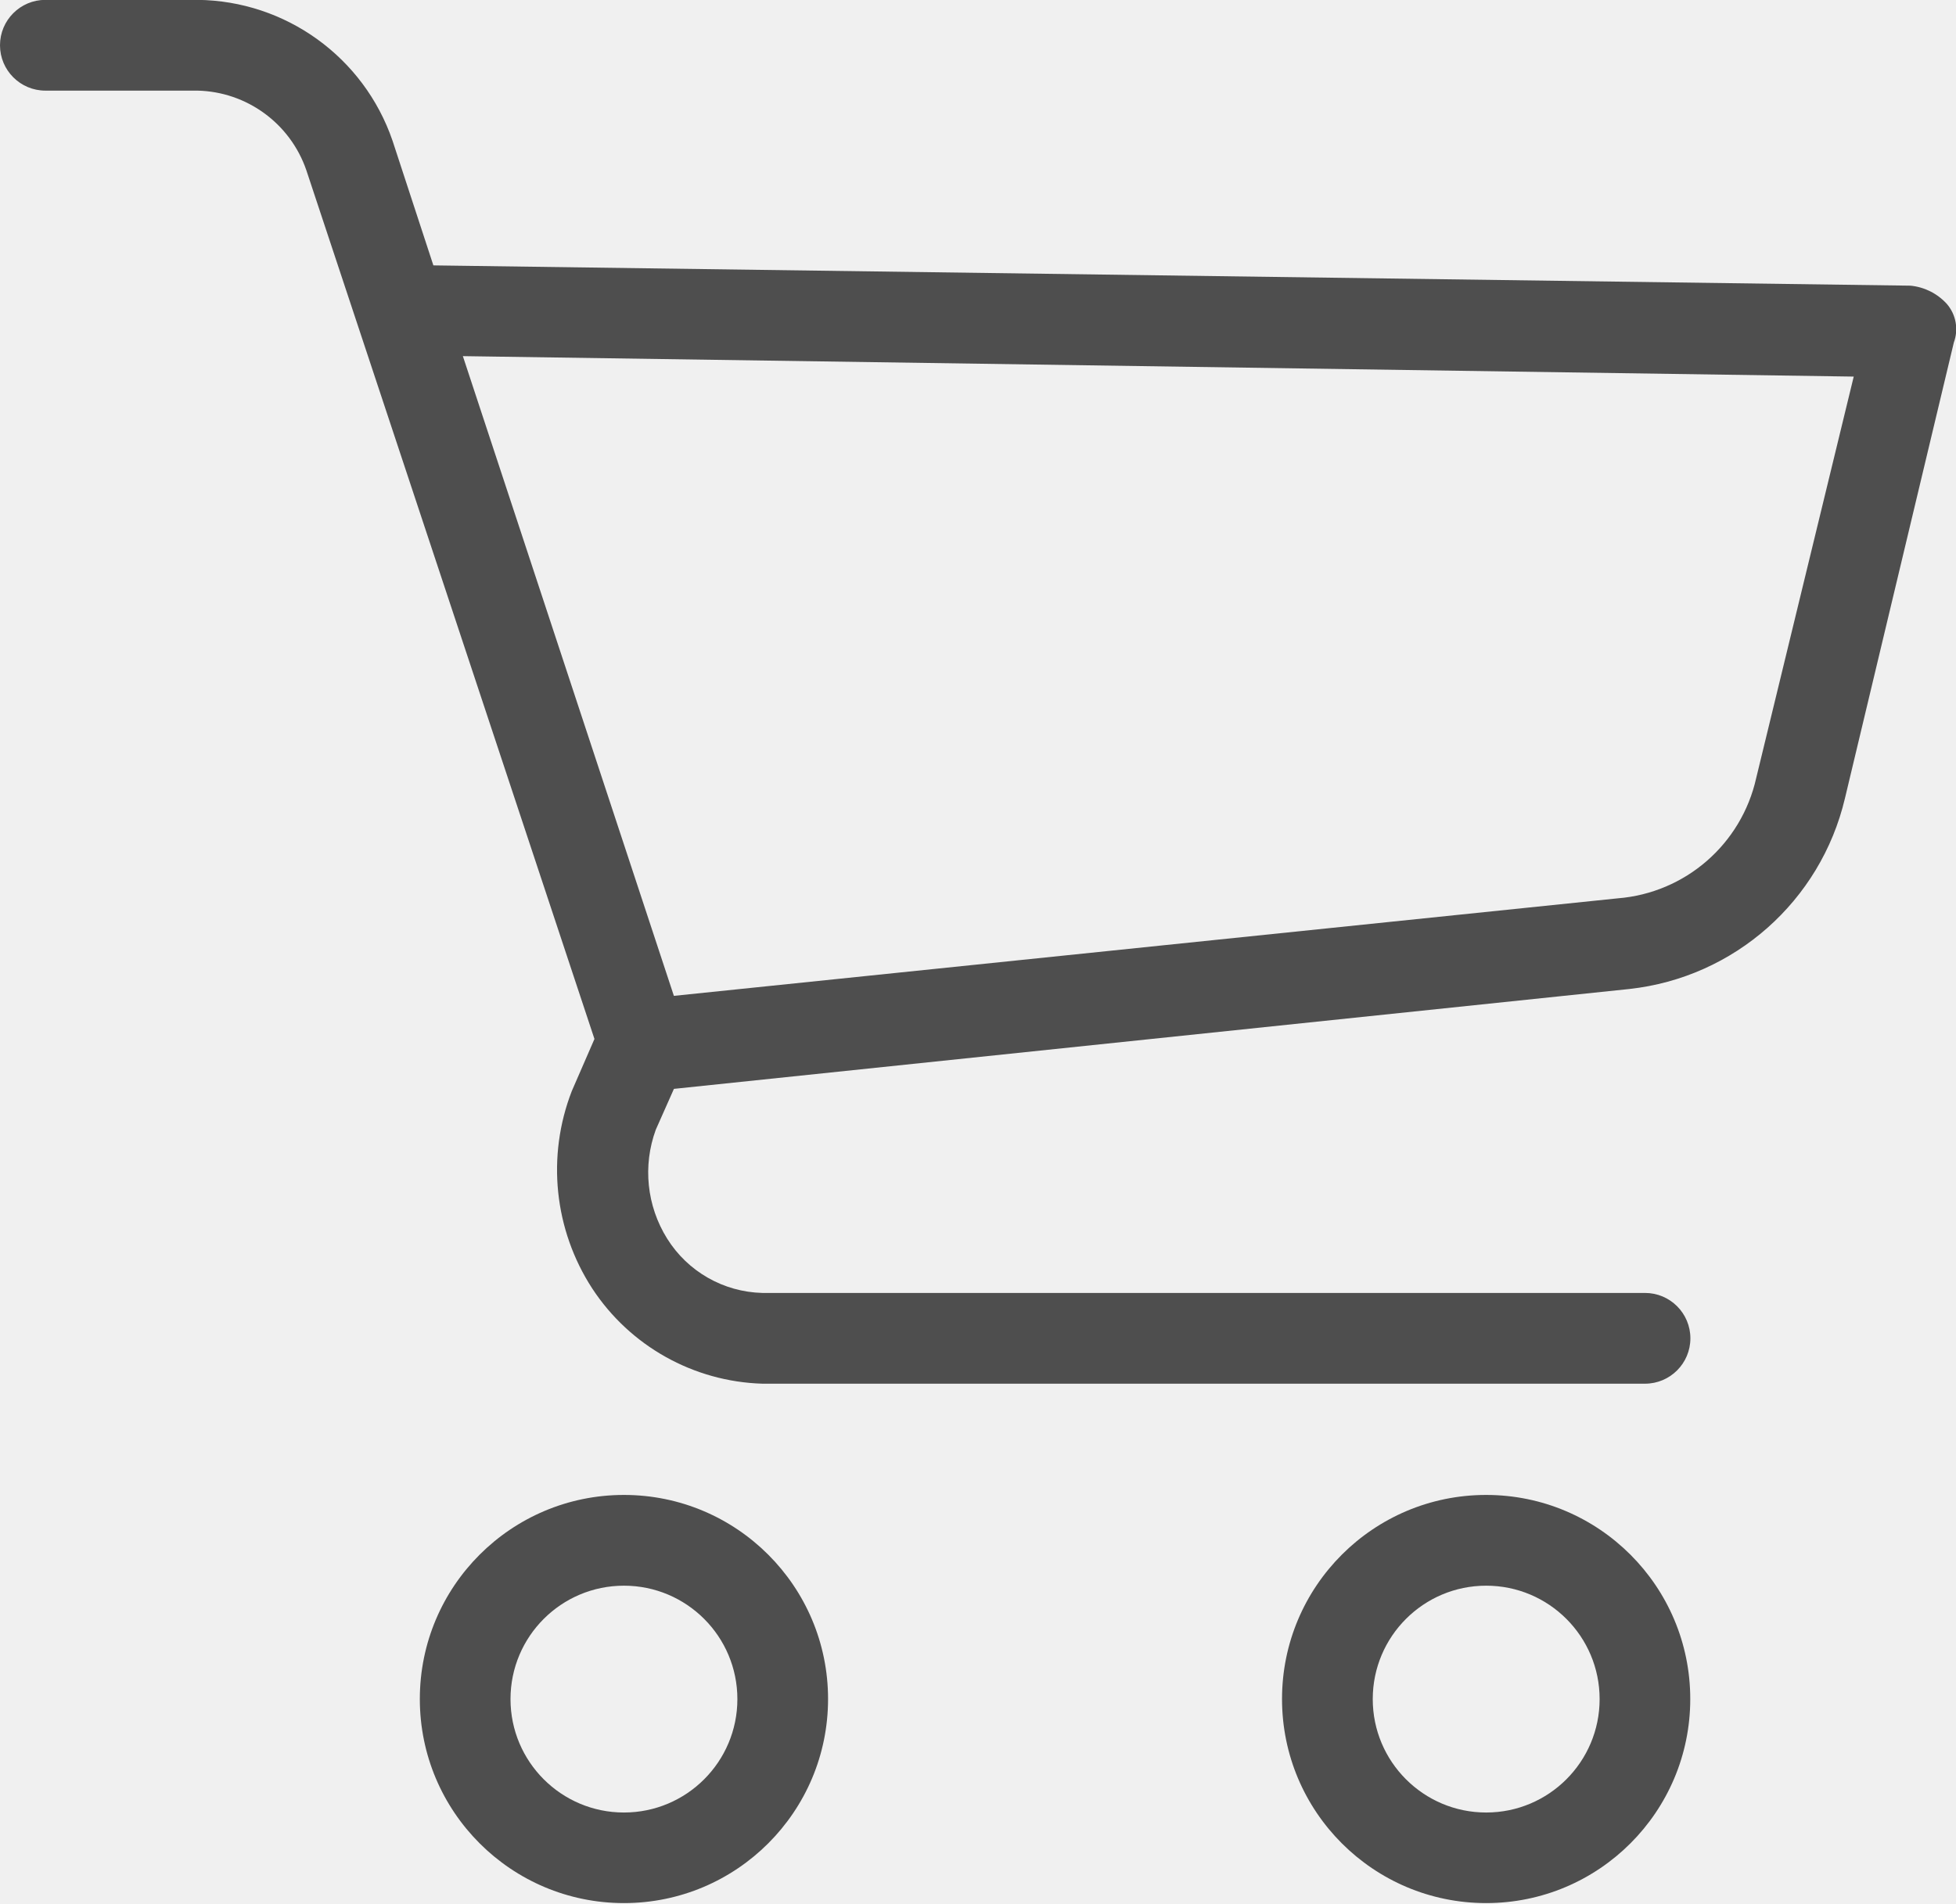
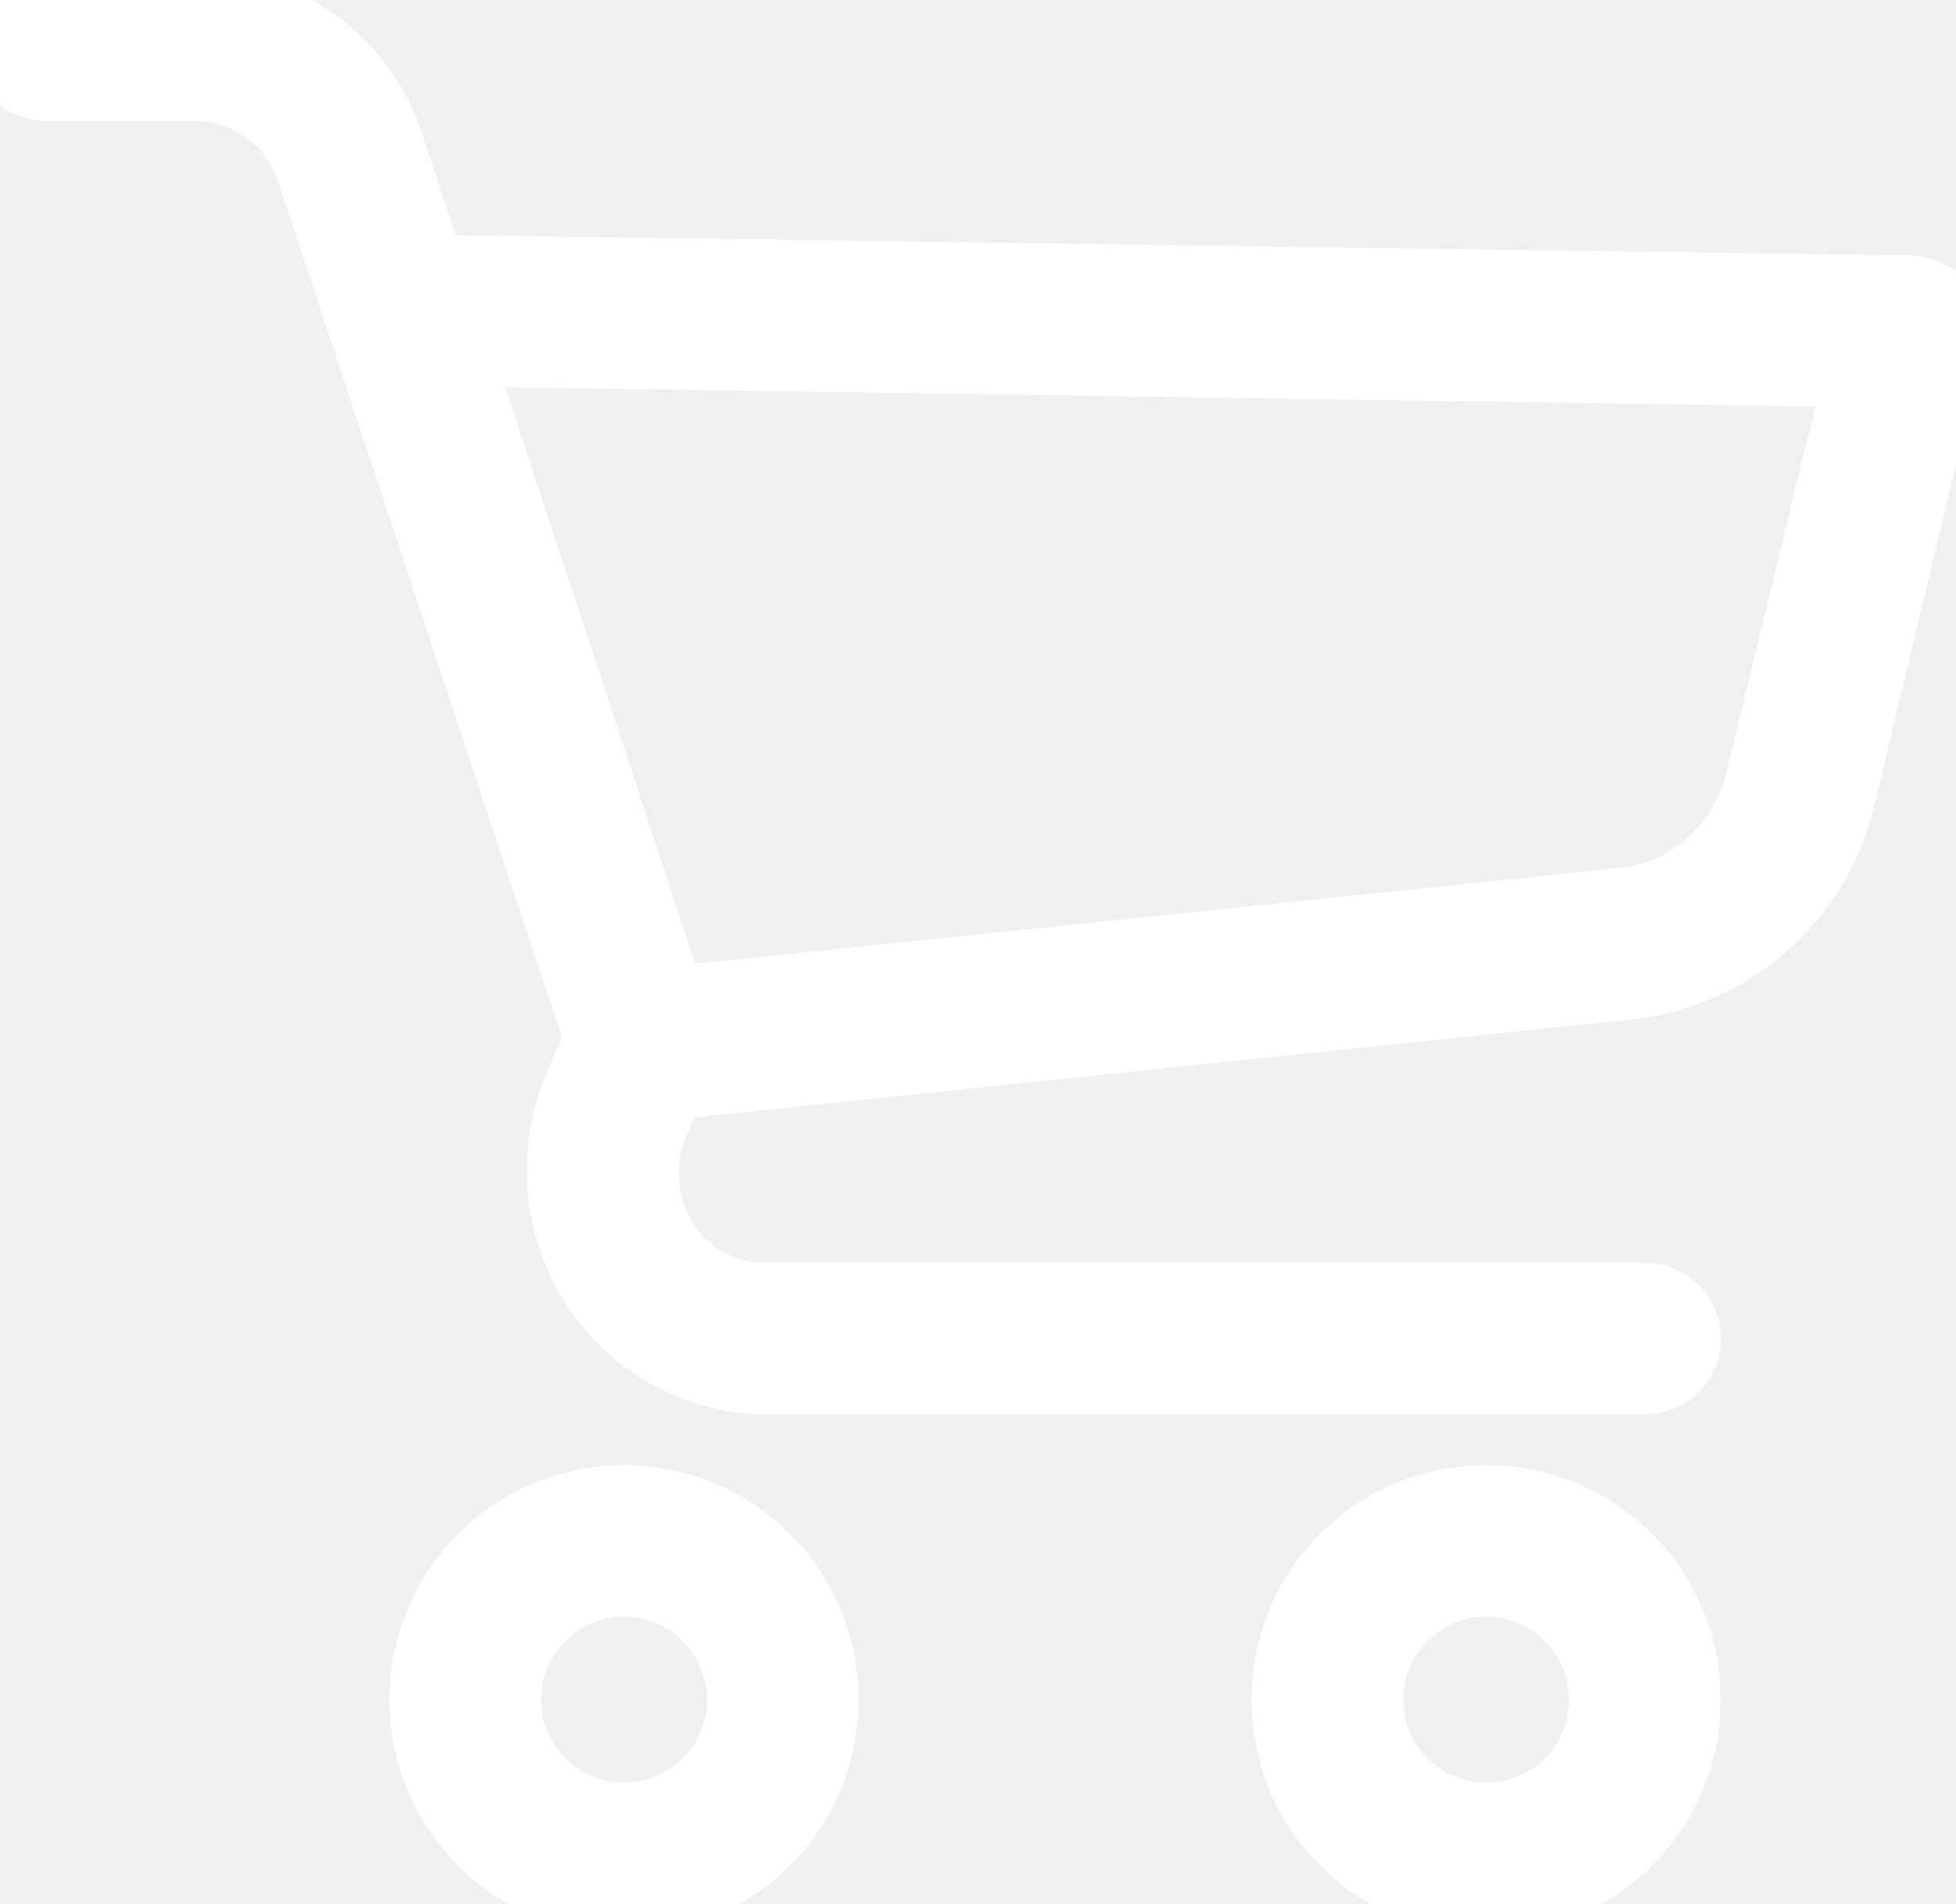
- <svg xmlns="http://www.w3.org/2000/svg" id="Capa_1" data-name="Capa 1" viewBox="0 0 450.39 438.33">
-   <defs>
-     <style>.cls-1{fill:#4e4e4e;}</style>
-   </defs>
-   <path class="cls-1" d="M143.67,350.32a47,47,0,1,0,47,47A47,47,0,0,0,143.67,350.32Zm0,73.14a26.12,26.12,0,1,1,26.12-26.12A26.12,26.12,0,0,1,143.67,423.46Z" transform="translate(0 -6.03)" />
-   <path class="cls-1" d="M342.2,350.32a47,47,0,1,0,47,47A47,47,0,0,0,342.2,350.32Zm0,73.14a26.12,26.12,0,1,1,26.13-26.12A26.12,26.12,0,0,1,342.2,423.46Z" transform="translate(0 -6.03)" />
-   <path class="cls-1" d="M448.26,76a13,13,0,0,0-8.36-4.18L99.79,67.15,90.38,38.42A48,48,0,0,0,45.45,6h-35a10.45,10.45,0,0,0,0,20.9h35A27.16,27.16,0,0,1,70.53,45.21l66.35,200.1-5.22,12a50.14,50.14,0,0,0,4.7,45.45,48.59,48.59,0,0,0,39.18,21.94H378.78a10.45,10.45,0,1,0,0-20.9H175.54a26.62,26.62,0,0,1-21.94-12.54A28.71,28.71,0,0,1,151,266.21l4.18-9.41,220-23a57.46,57.46,0,0,0,49.63-43.88l25.08-105A8.88,8.88,0,0,0,448.26,76ZM404.38,185.23a35.55,35.55,0,0,1-31.87,27.69L155.17,235.38,106.58,88.05l320.26,4.71Z" transform="translate(0 -6.03)" />
+ <svg xmlns="http://www.w3.org/2000/svg" version="1.1" id="Capa_1" x="0px" y="0px" viewBox="0 0 450.4 438.3" style="enable-background:new 0 0 450.4 438.3;" xml:space="preserve">
+   <style type="text/css">
+ 	.st0{fill:#FFFFFF;stroke:#FFFFFF;stroke-width:14;stroke-miterlimit:10;}
+ </style>
+   <path class="st0" d="M143.7,344.3c-26,0-47,21-47,47s21,47,47,47s47-21,47-47S169.6,344.3,143.7,344.3L143.7,344.3z M143.7,417.4  c-14.4,0-26.1-11.7-26.1-26.1s11.7-26.1,26.1-26.1s26.1,11.7,26.1,26.1l0,0C169.8,405.7,158.1,417.4,143.7,417.4L143.7,417.4z" />
+   <path class="st0" d="M342.2,344.3c-26,0-47,21-47,47s21,47,47,47s47-21,47-47S368.2,344.3,342.2,344.3L342.2,344.3z M342.2,417.4  c-14.4,0-26.1-11.7-26.1-26.1s11.7-26.1,26.1-26.1s26.1,11.7,26.1,26.1C368.3,405.7,356.6,417.4,342.2,417.4L342.2,417.4  L342.2,417.4z" />
+   <path class="st0" d="M448.3,70c-2.2-2.4-5.2-3.9-8.4-4.2L99.8,61.1l-9.4-28.7C83.8,13.2,65.8,0.2,45.5,0h-35C4.7,0,0,4.7,0,10.4  c0,5.8,4.7,10.4,10.4,10.4h35c11.4,0.3,21.4,7.6,25.1,18.3l66.4,200.1l-5.2,12c-5.8,15-4.1,31.9,4.7,45.5  c8.7,13.3,23.3,21.5,39.2,21.9h203.2c5.8,0,10.5-4.7,10.5-10.4s-4.7-10.5-10.4-10.5l0,0H175.5c-9-0.2-17.2-4.9-21.9-12.5  c-4.7-7.5-5.6-16.7-2.6-25.1l4.2-9.4l220-23c24.2-2.7,44-20.2,49.6-43.9l25.1-105C451,75.8,450.4,72.4,448.3,70z M404.4,179.2  c-3.4,15.2-16.3,26.5-31.9,27.7l-217.3,22.5L106.6,82l320.3,4.7L404.4,179.2z" />
</svg>
